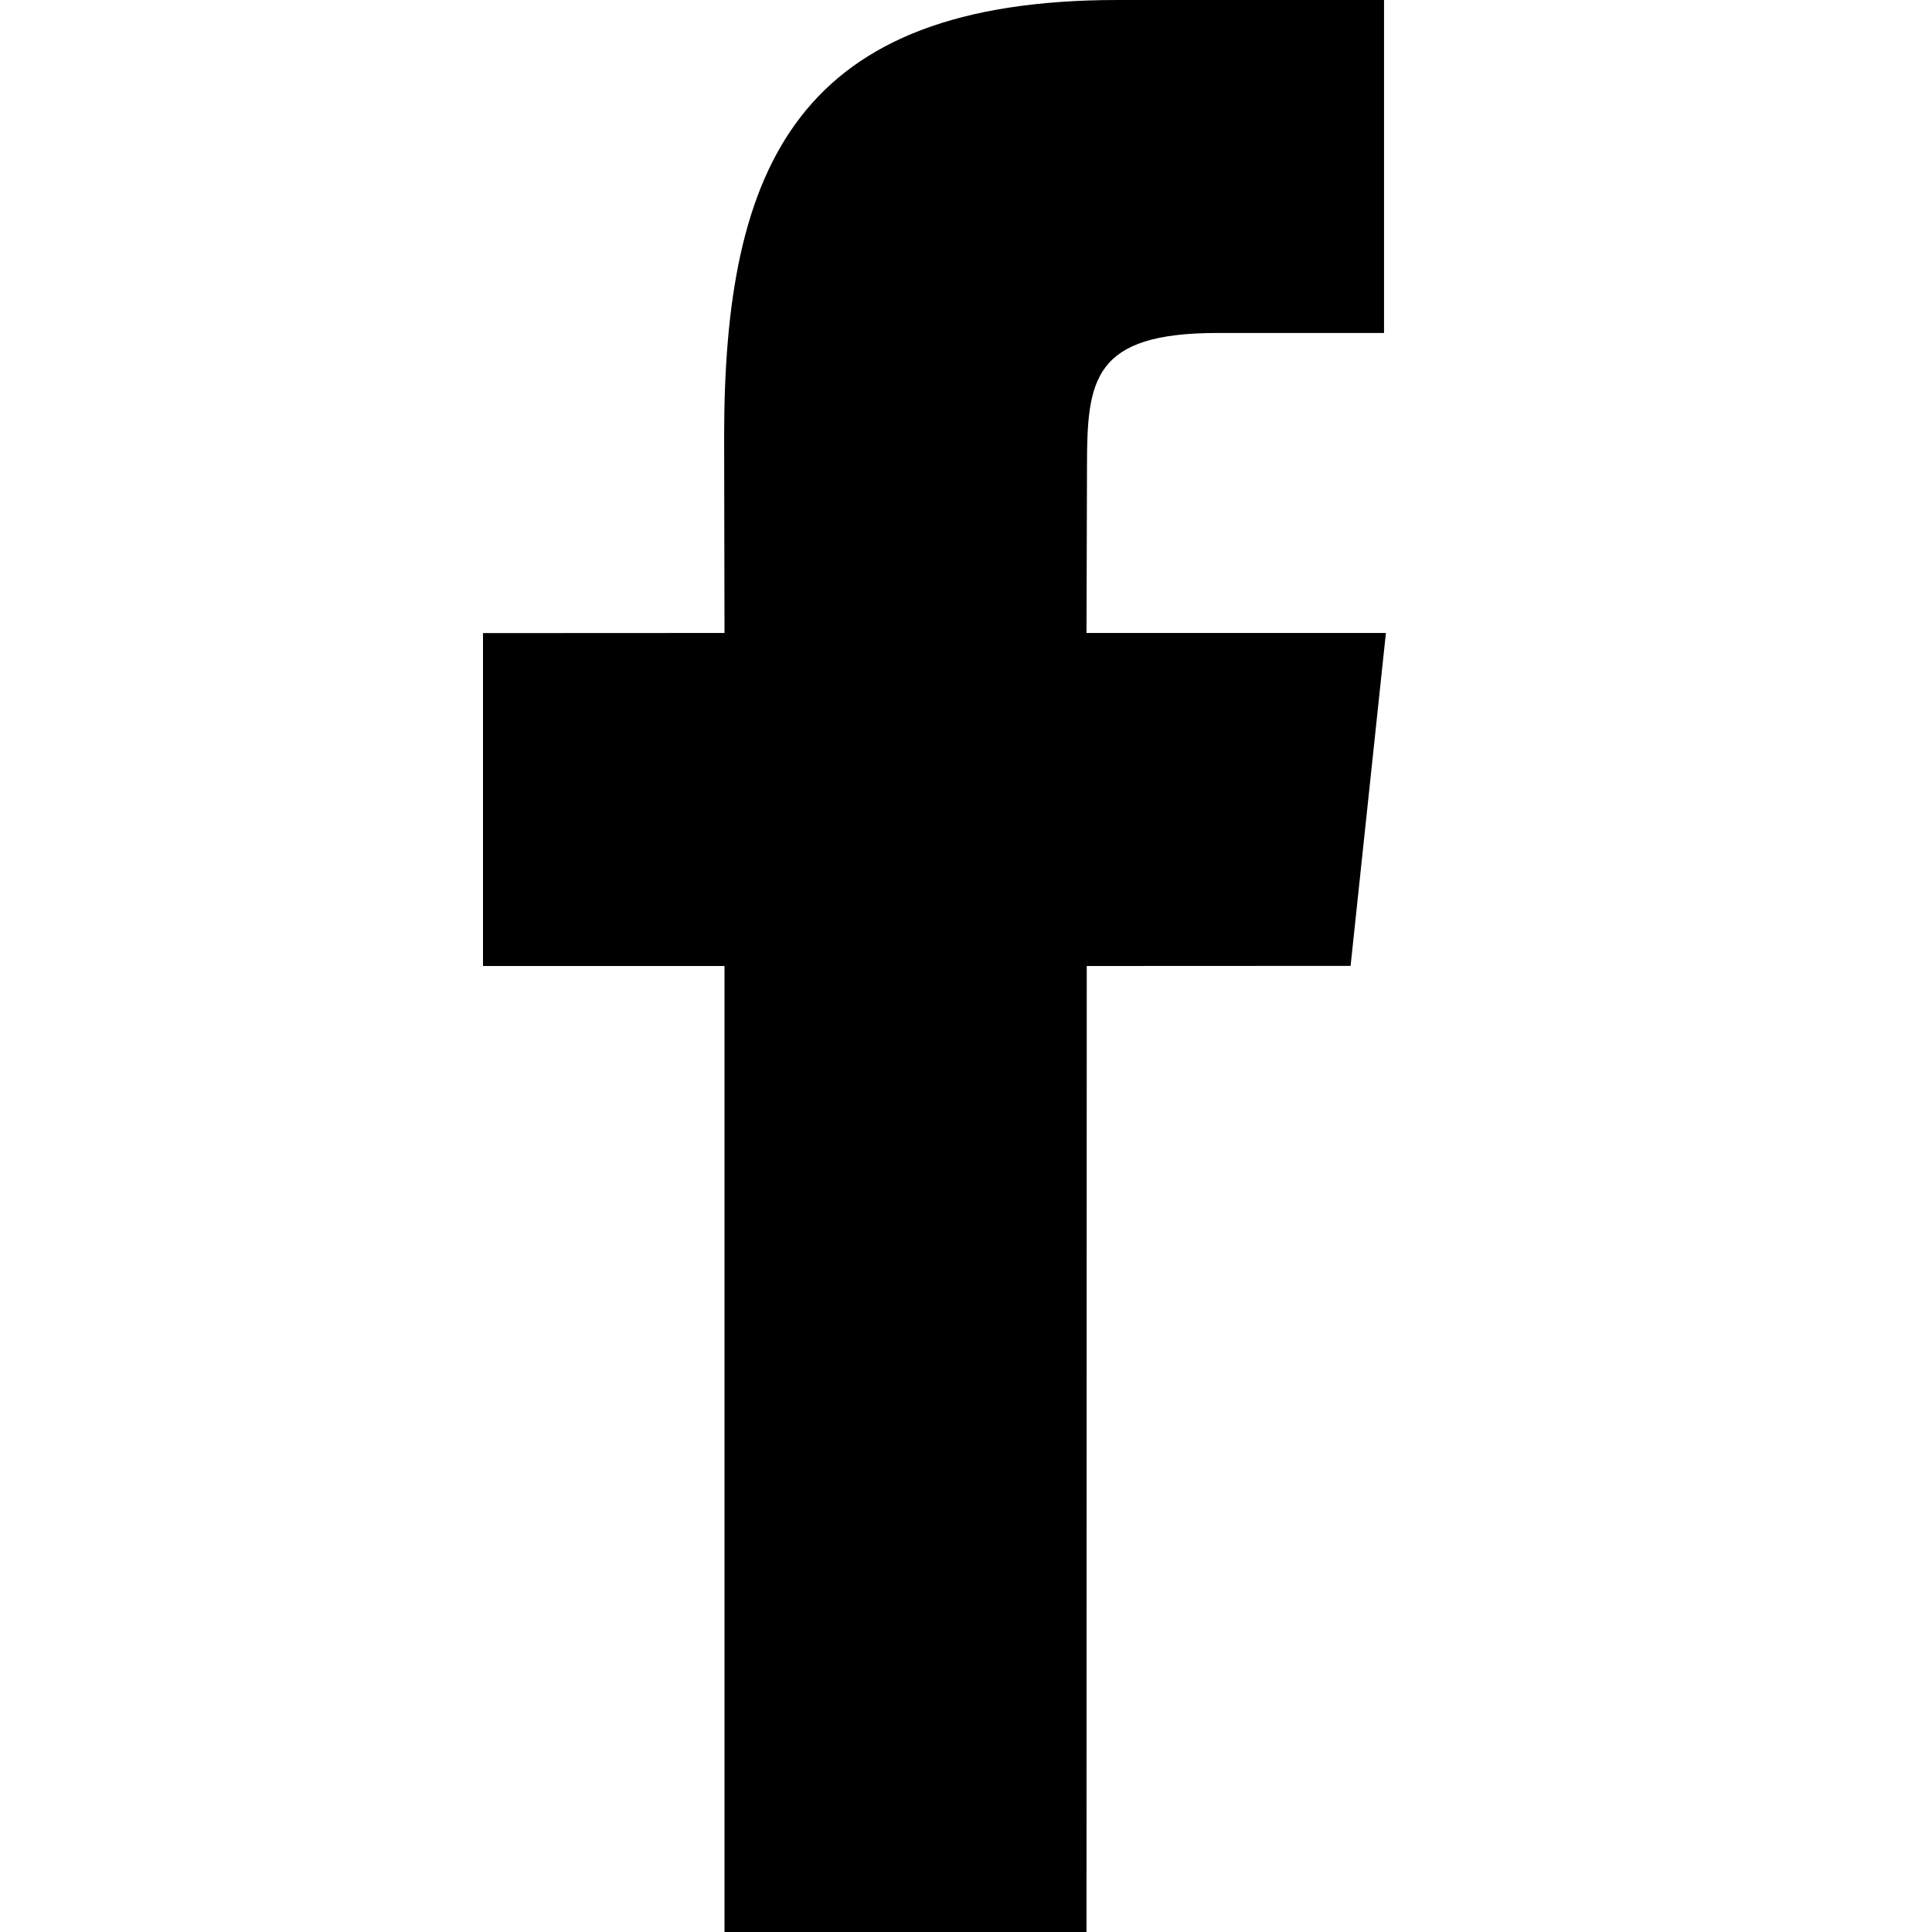
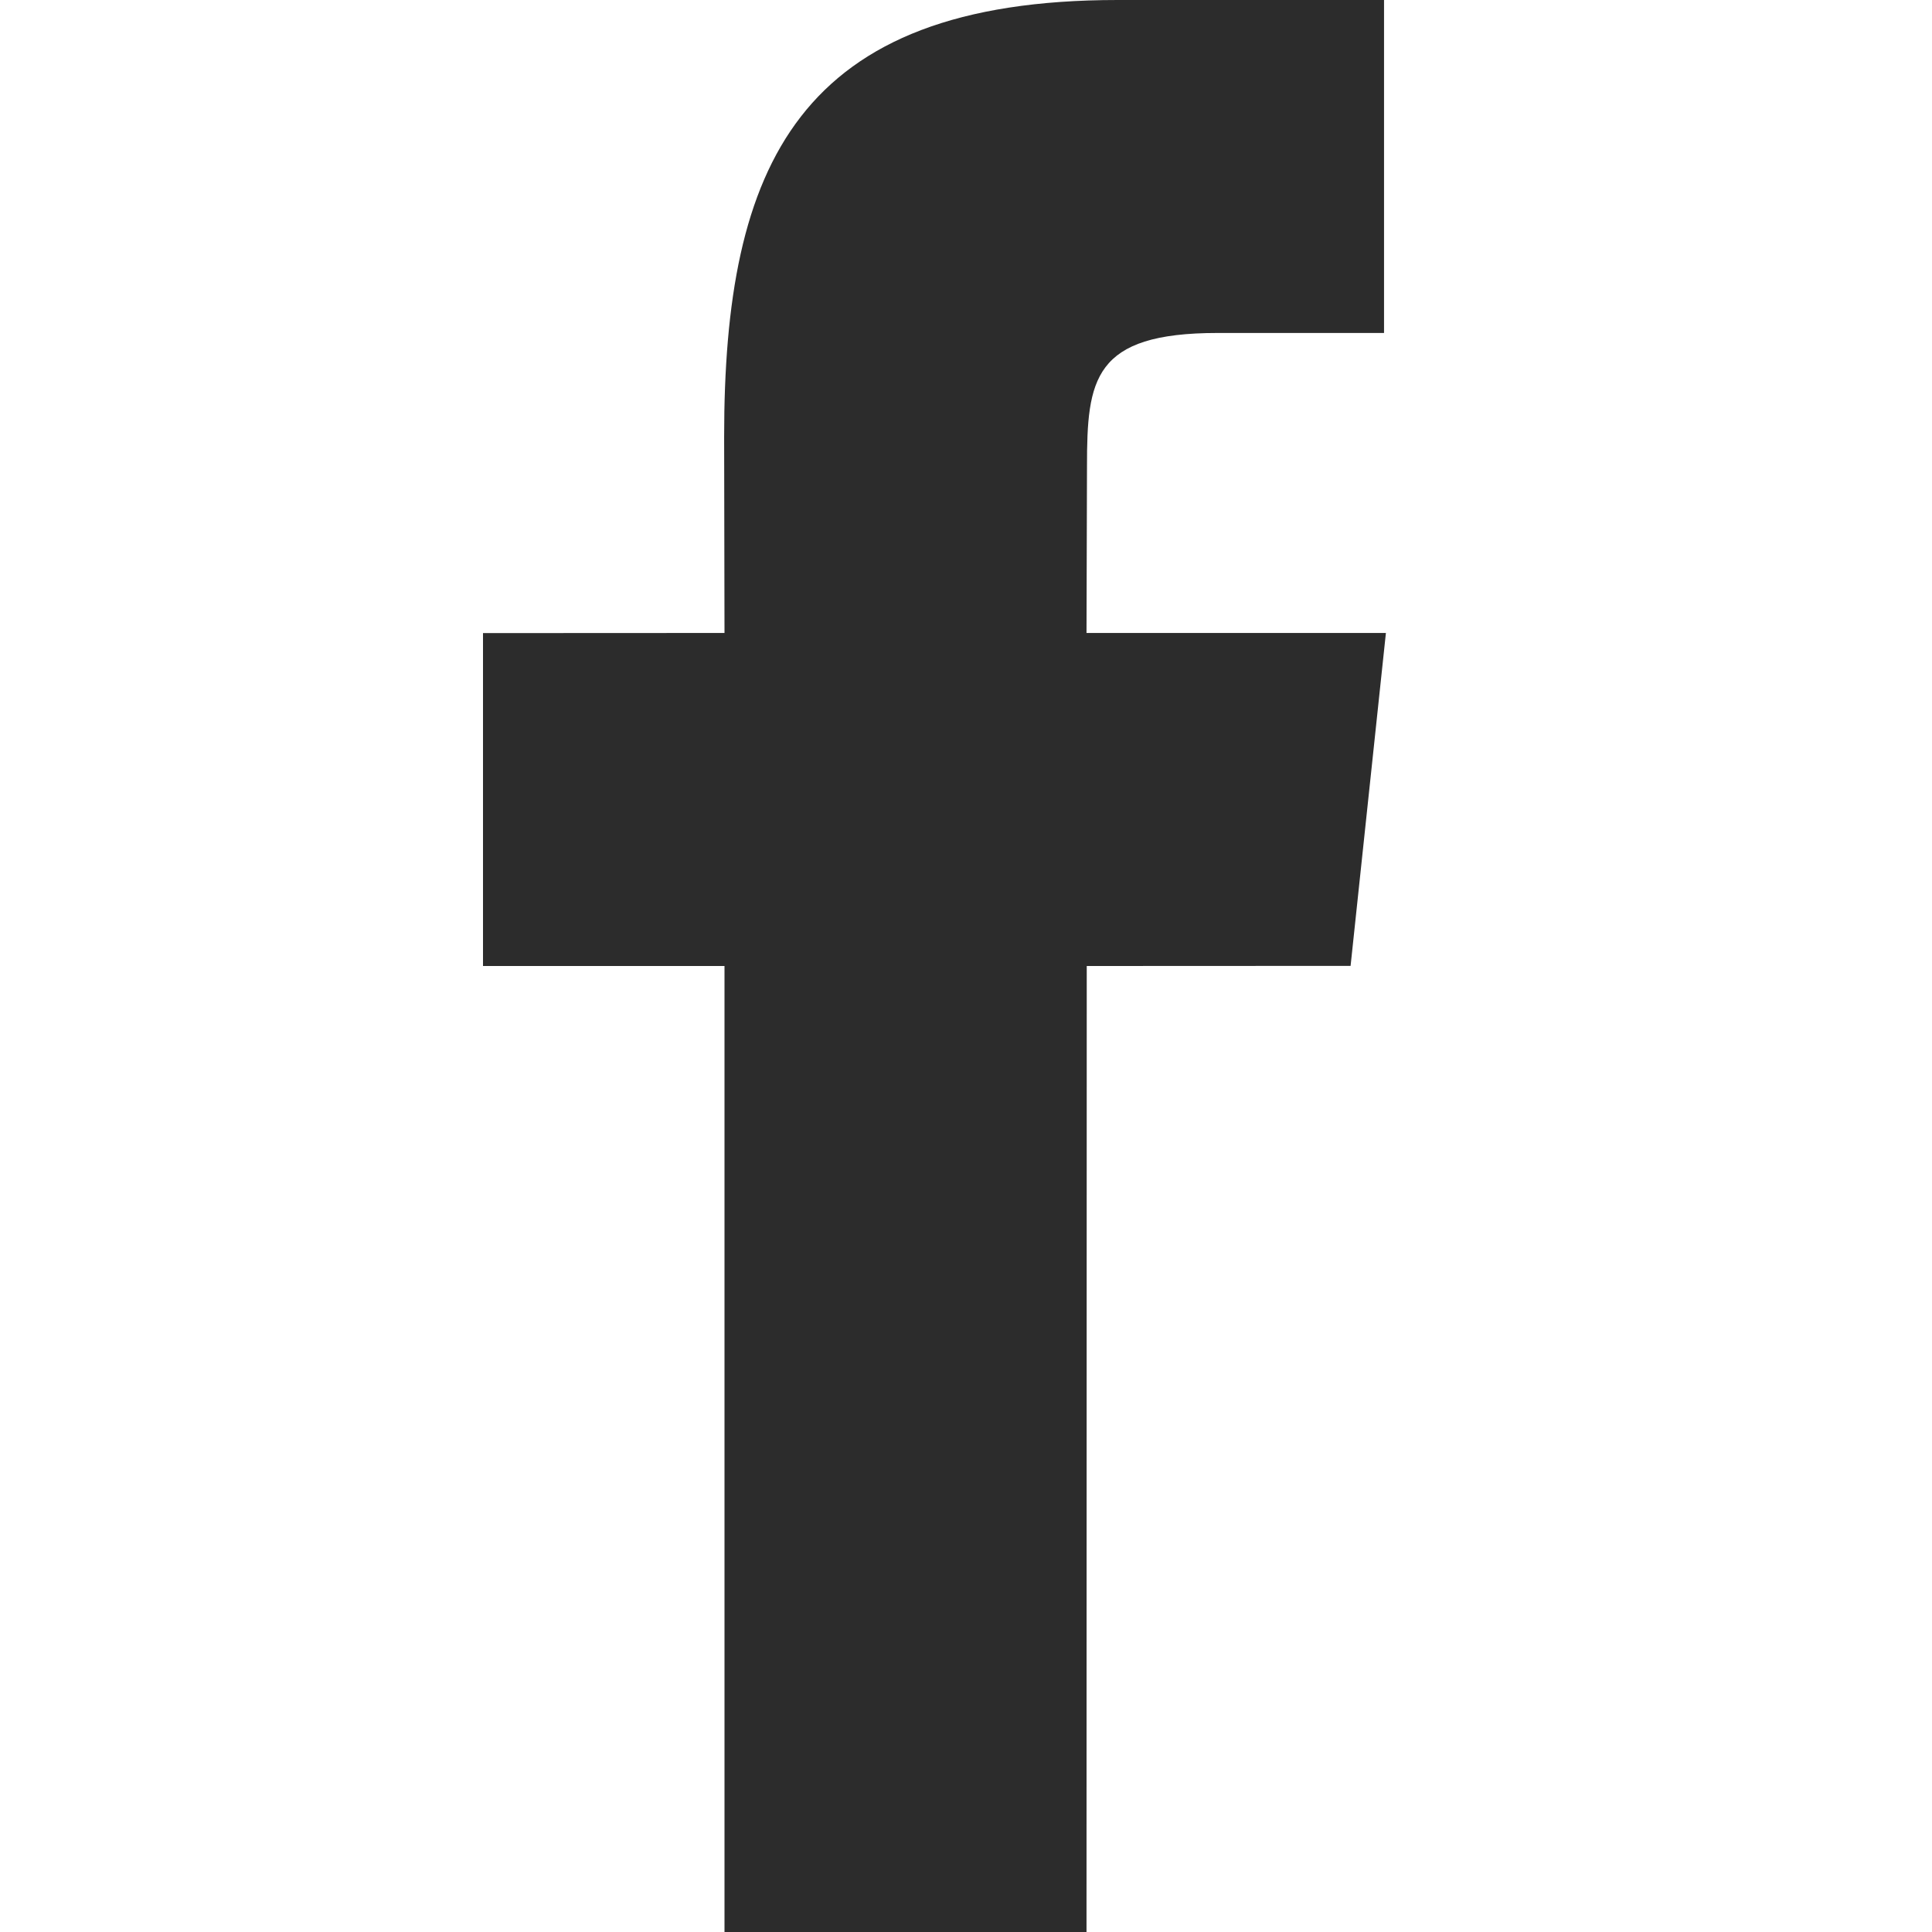
- <svg xmlns="http://www.w3.org/2000/svg" width="32" height="32" viewBox="0 0 32 32" fill="#000000">
+ <svg xmlns="http://www.w3.org/2000/svg" width="32" height="32" viewBox="0 0 32 32" fill="#2C2C2C">
  <g>
    <path d="M 17.996,32L 12,32 L 12,16 l-4,0 l0-5.514 l 4-0.002l-0.006-3.248C 11.993,2.737, 13.213,0, 18.512,0l 4.412,0 l0,5.515 l-2.757,0 c-2.063,0-2.163,0.77-2.163,2.209l-0.008,2.76l 4.959,0 l-0.585,5.514L 18,16L 17.996,32z" />
  </g>
</svg>
